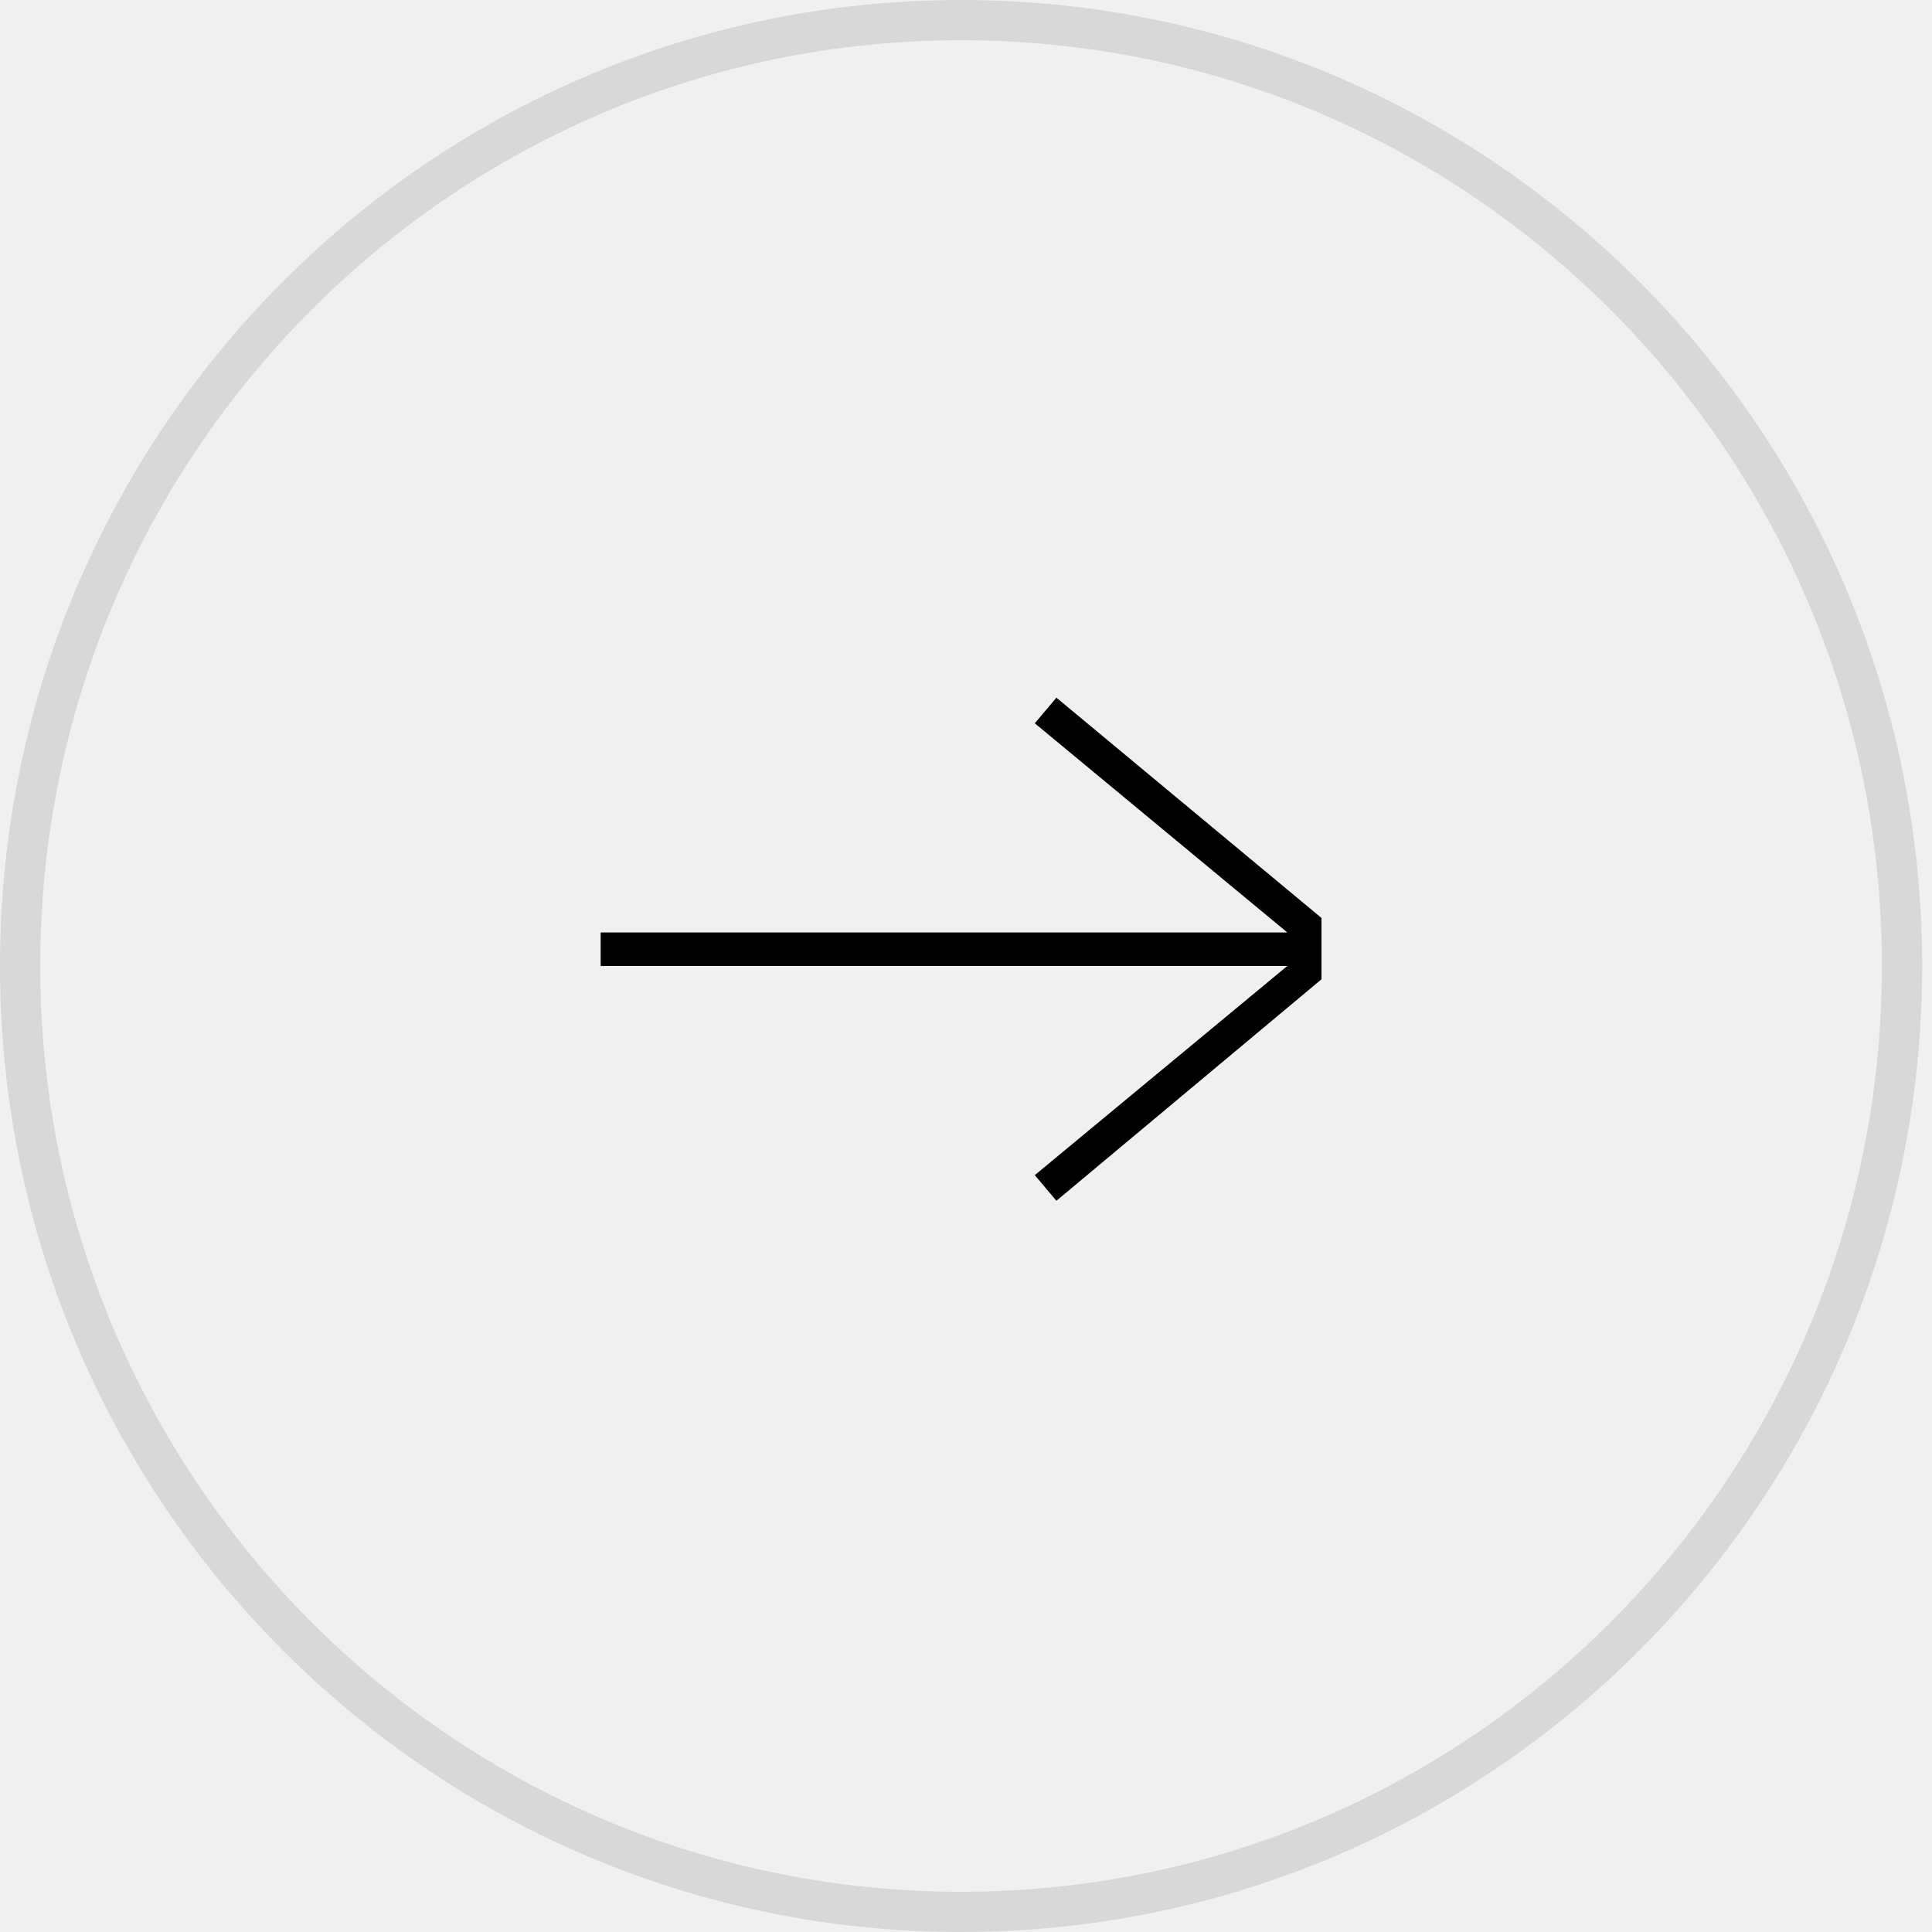
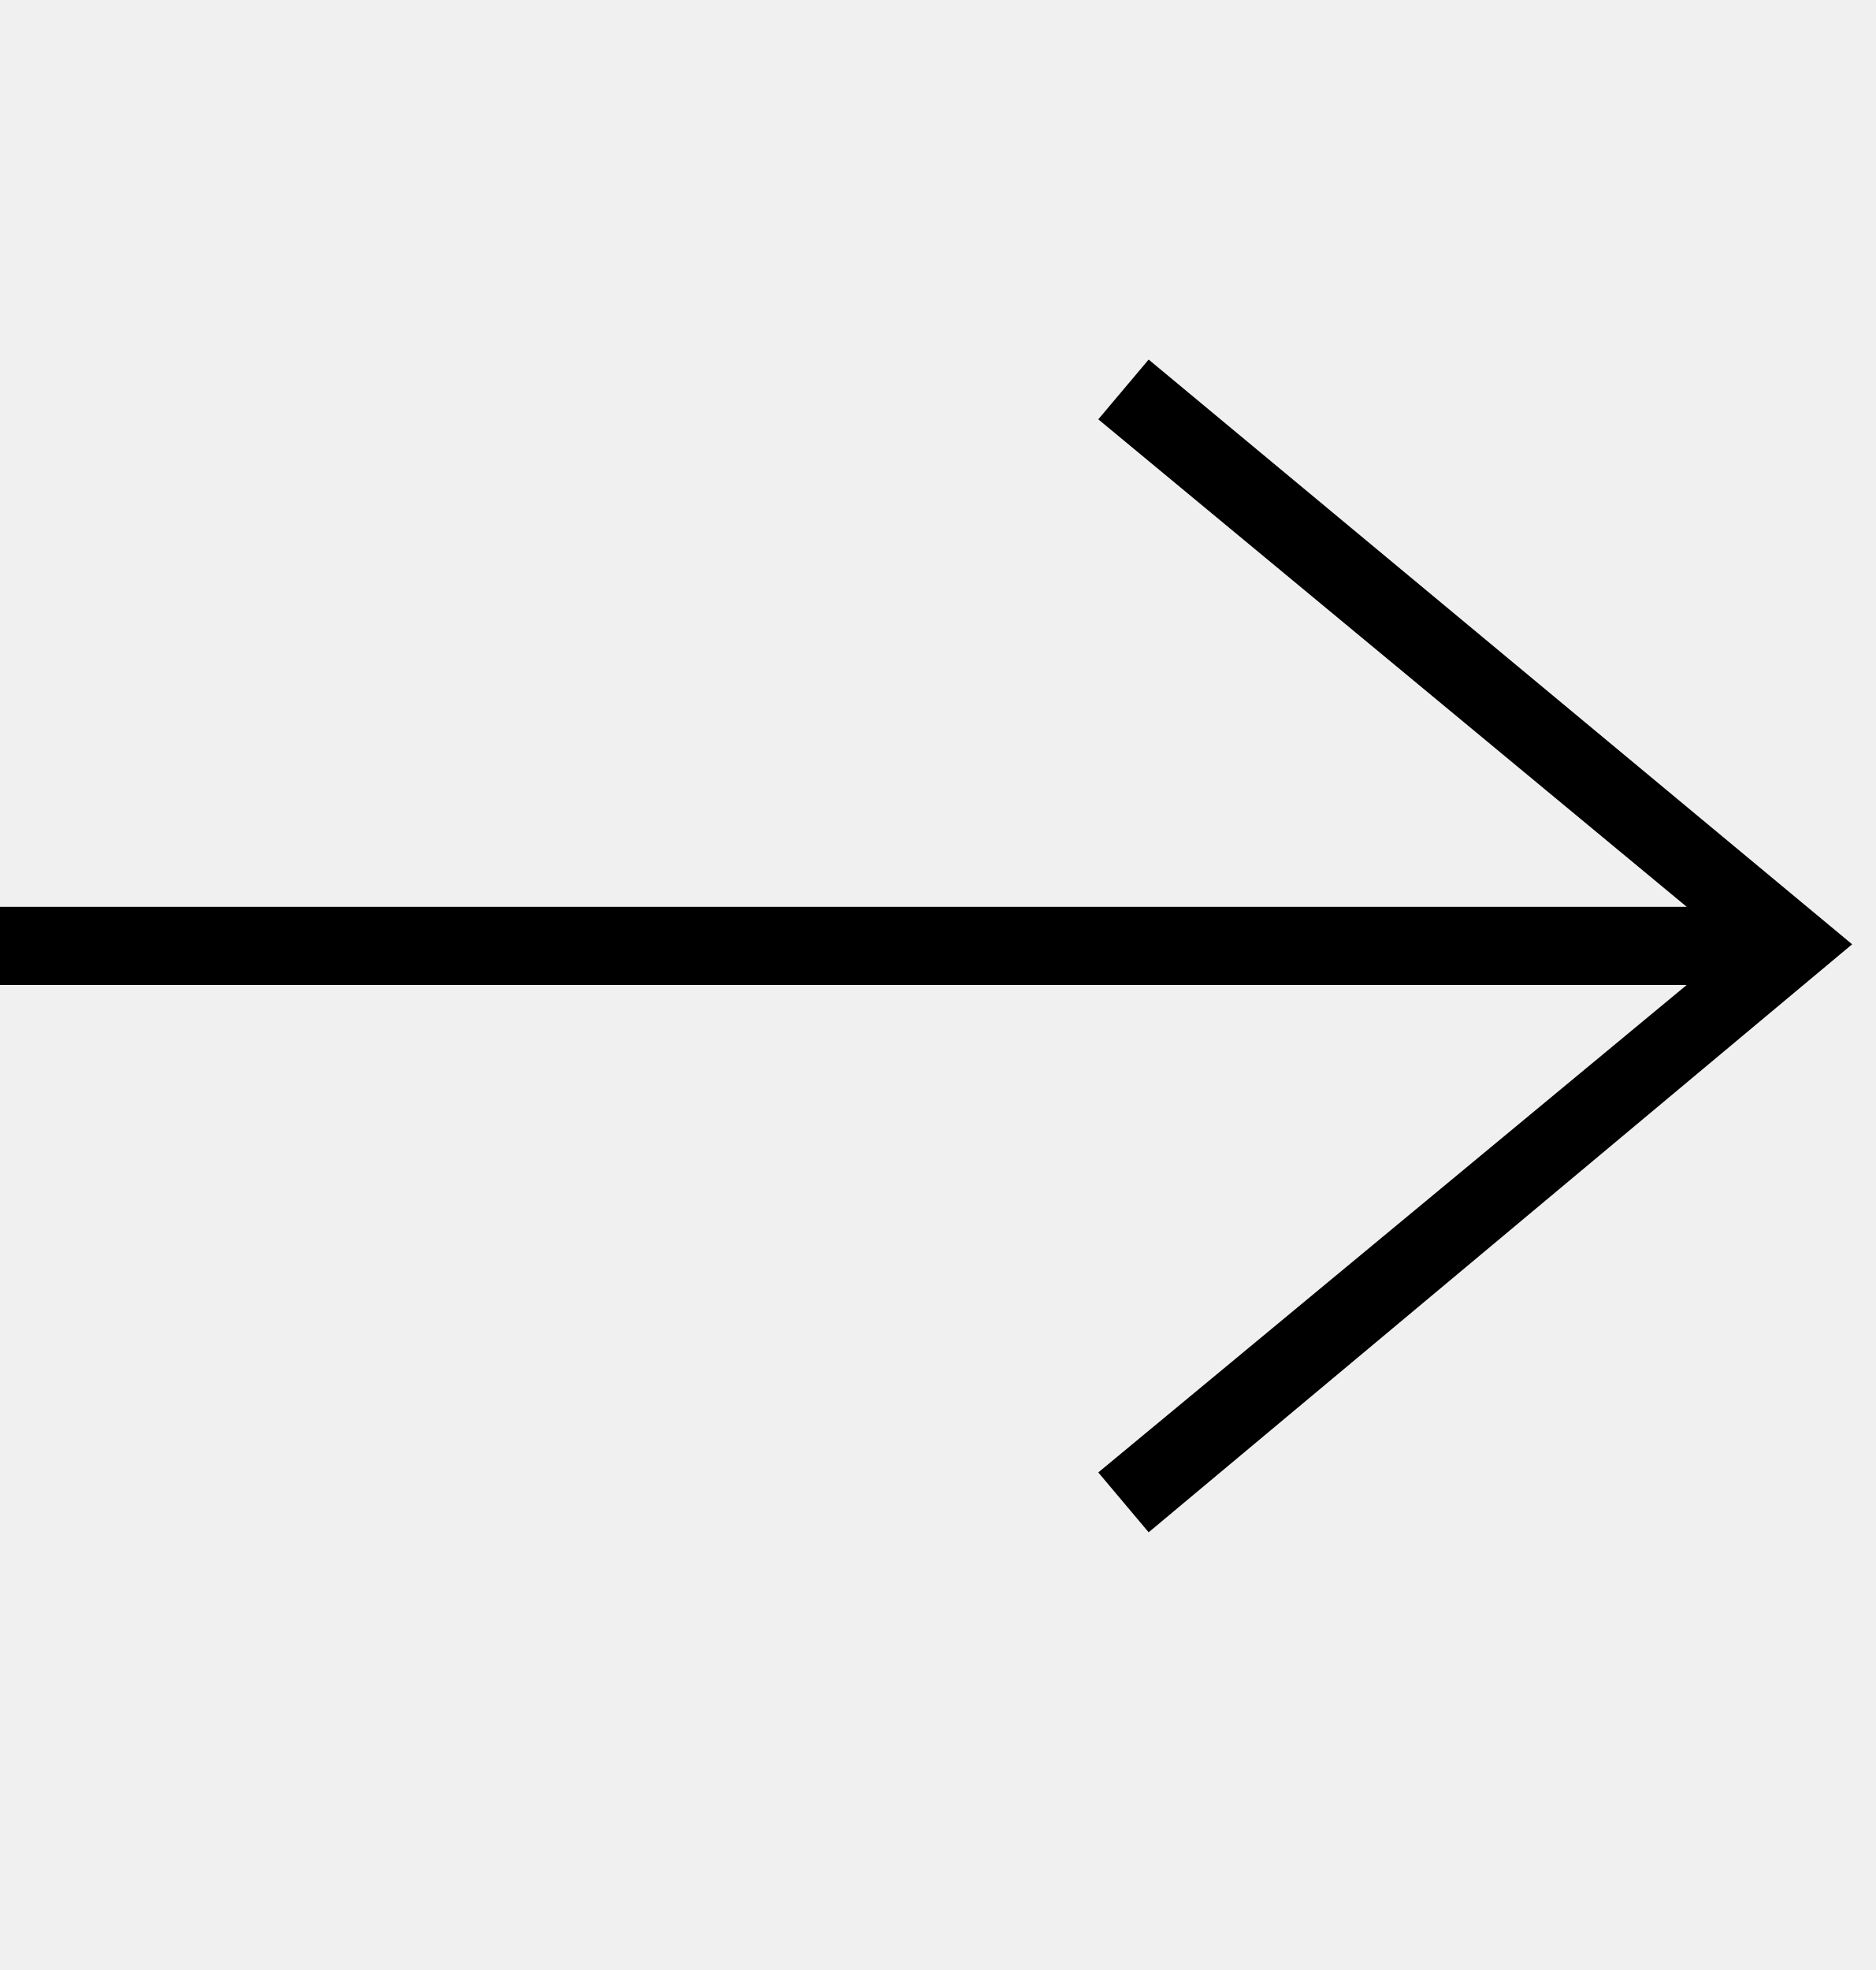
- <svg xmlns="http://www.w3.org/2000/svg" width="48" height="48" viewBox="0 0 48 48" fill="none">
-   <path d="M47.255 24C47.255 36.981 36.786 47.5 23.877 47.5C10.969 47.5 0.5 36.981 0.5 24C0.5 11.019 10.969 0.5 23.877 0.5C36.786 0.5 47.255 11.019 47.255 24Z" stroke="black" stroke-opacity="0.1" />
-   <g clip-path="url(#clip0_829_119)">
-     <path fill-rule="evenodd" clip-rule="evenodd" d="M31.982 24L25.709 29.196L26.246 29.833L33.746 23.566L26.246 17.333L25.709 17.97L31.983 23.167H13.746V24H31.982Z" fill="black" />
+ <svg xmlns="http://www.w3.org/2000/svg" width="20" height="21" viewBox="0 0 20 21" fill="none">
+   <g clip-path="url(#clip0_923_1682)">
+     <path fill-rule="evenodd" clip-rule="evenodd" d="M17.982 10.5L11.709 15.696L12.246 16.334L19.746 10.066L12.246 3.833L11.709 4.47L17.983 9.667H-0.254V10.5H17.982Z" fill="black" />
  </g>
  <defs>
-     <clipPath id="clip0_829_119">
-       <rect width="17.908" height="20" fill="white" transform="translate(14.9233 14)" />
+     <clipPath id="clip0_923_1682">
+       <rect width="20" height="20" fill="white" transform="translate(0 0.5)" />
    </clipPath>
  </defs>
</svg>
